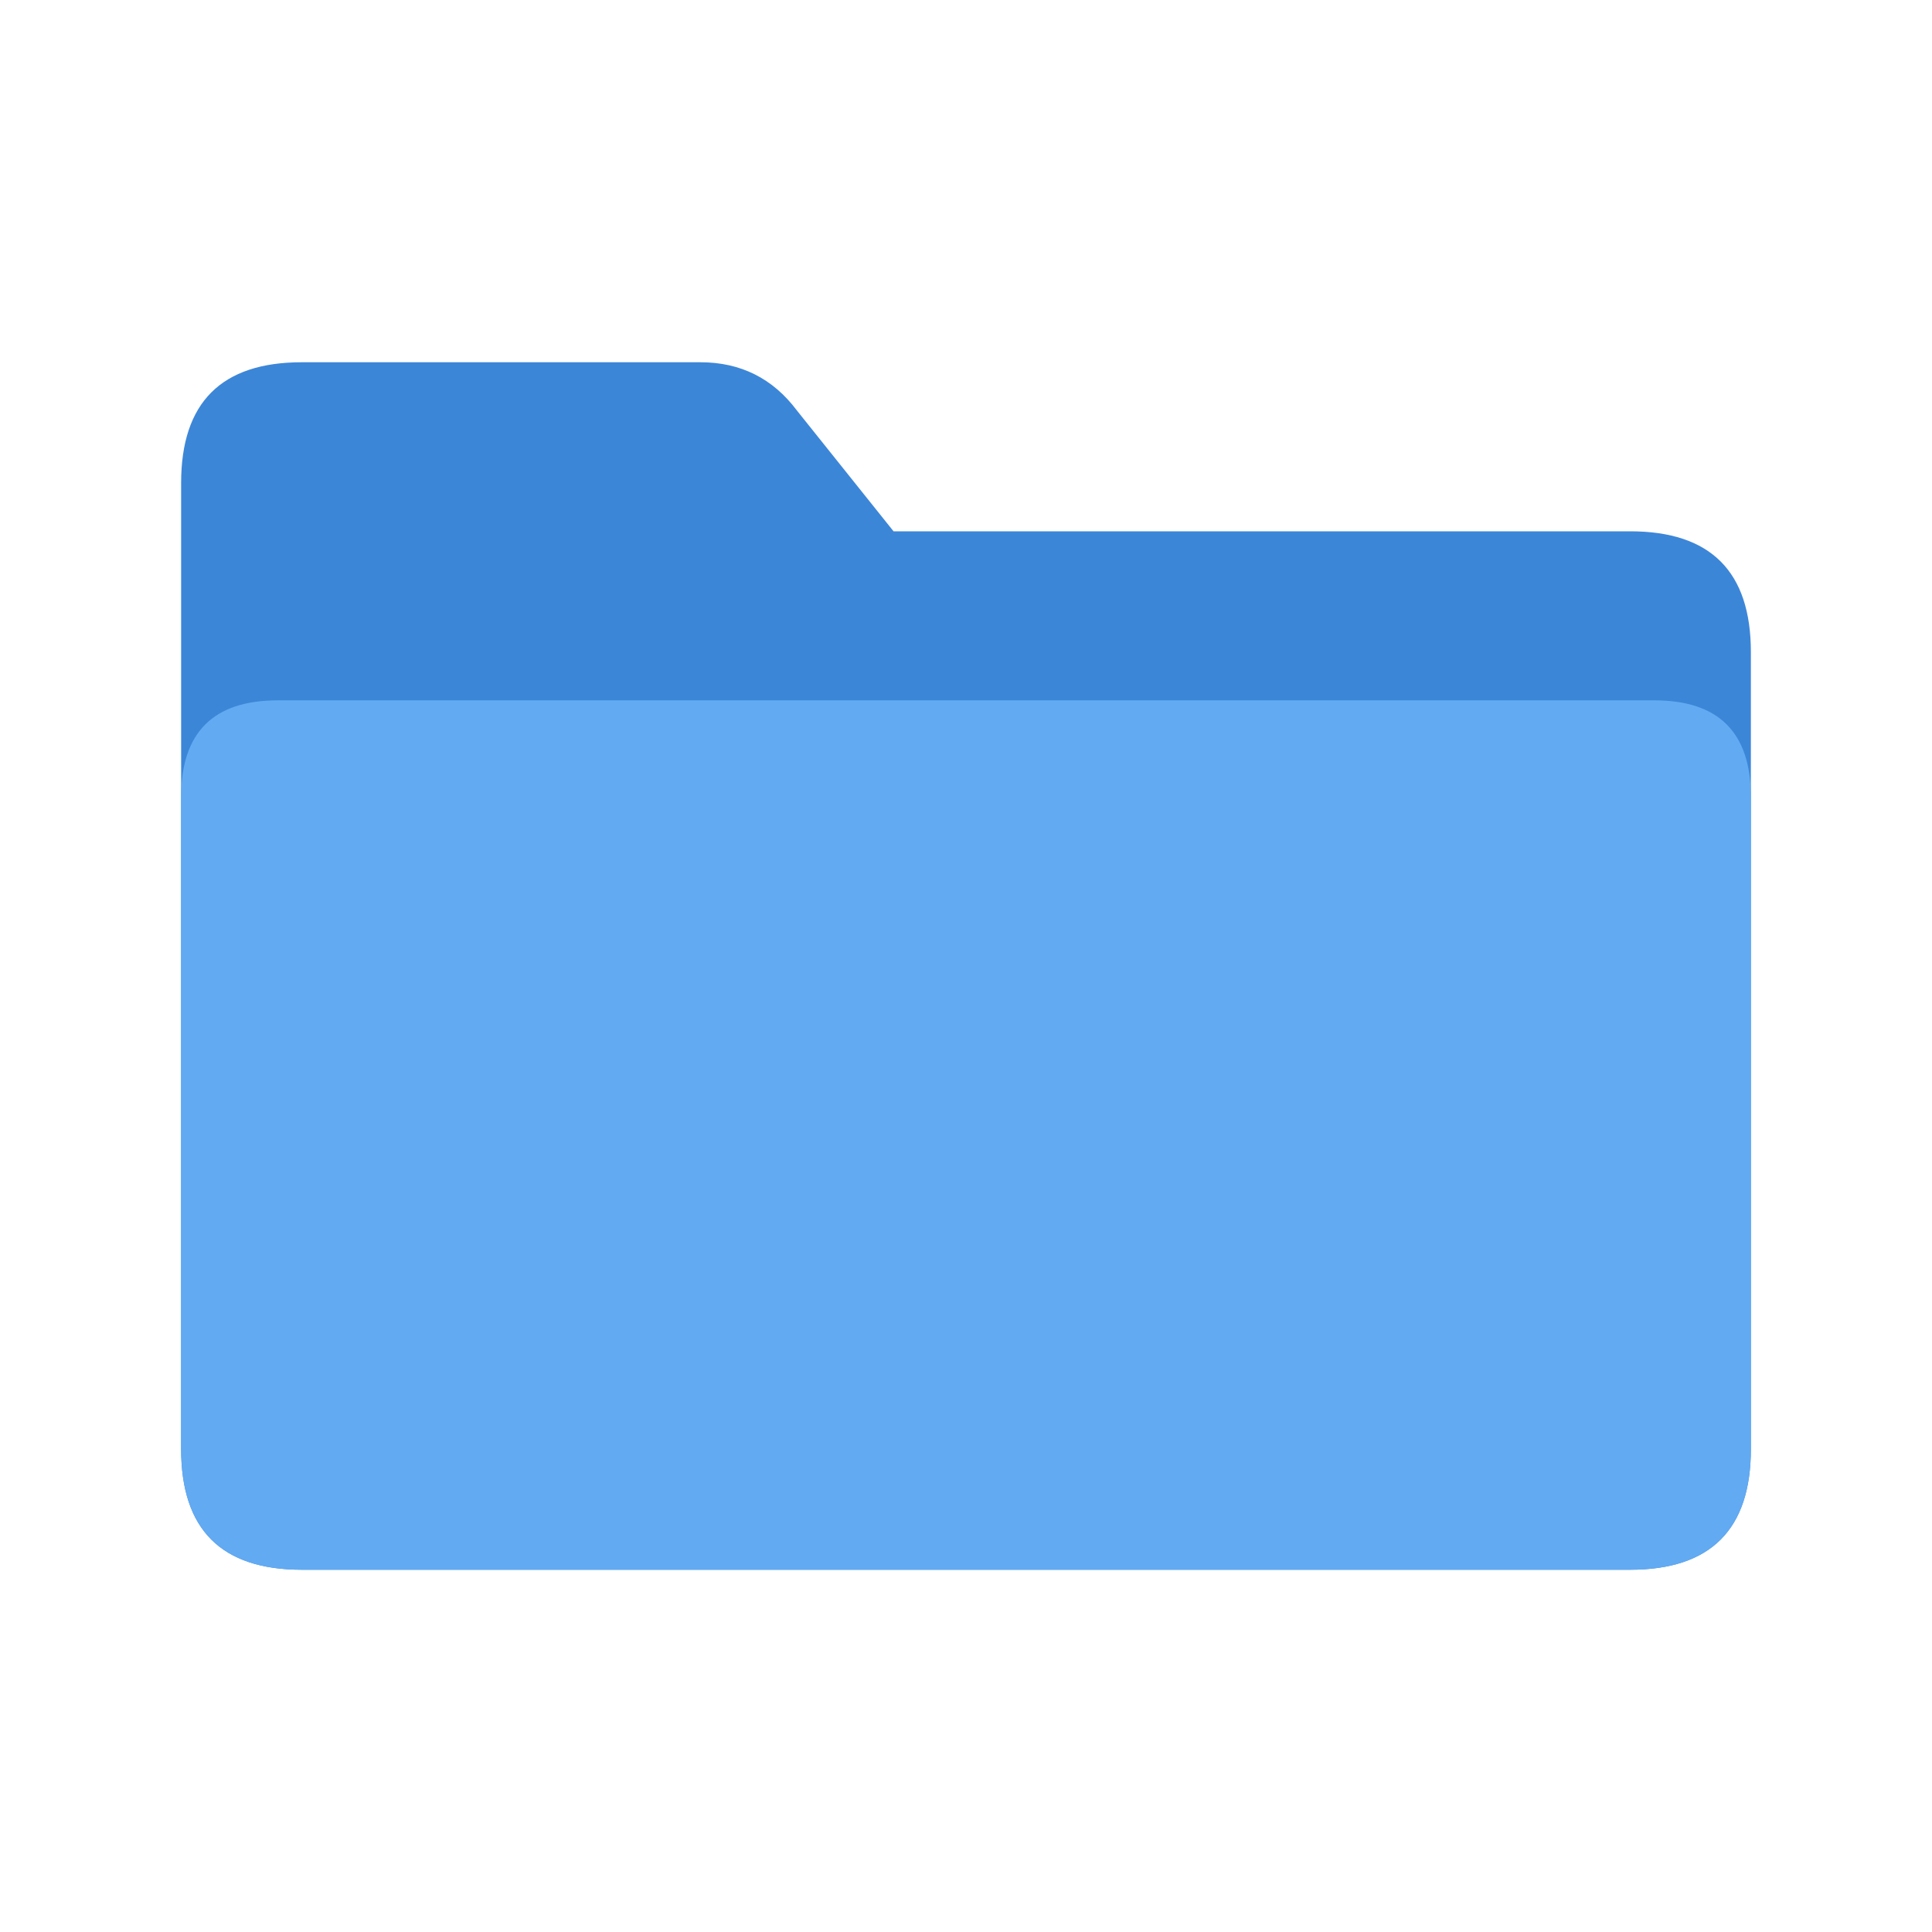
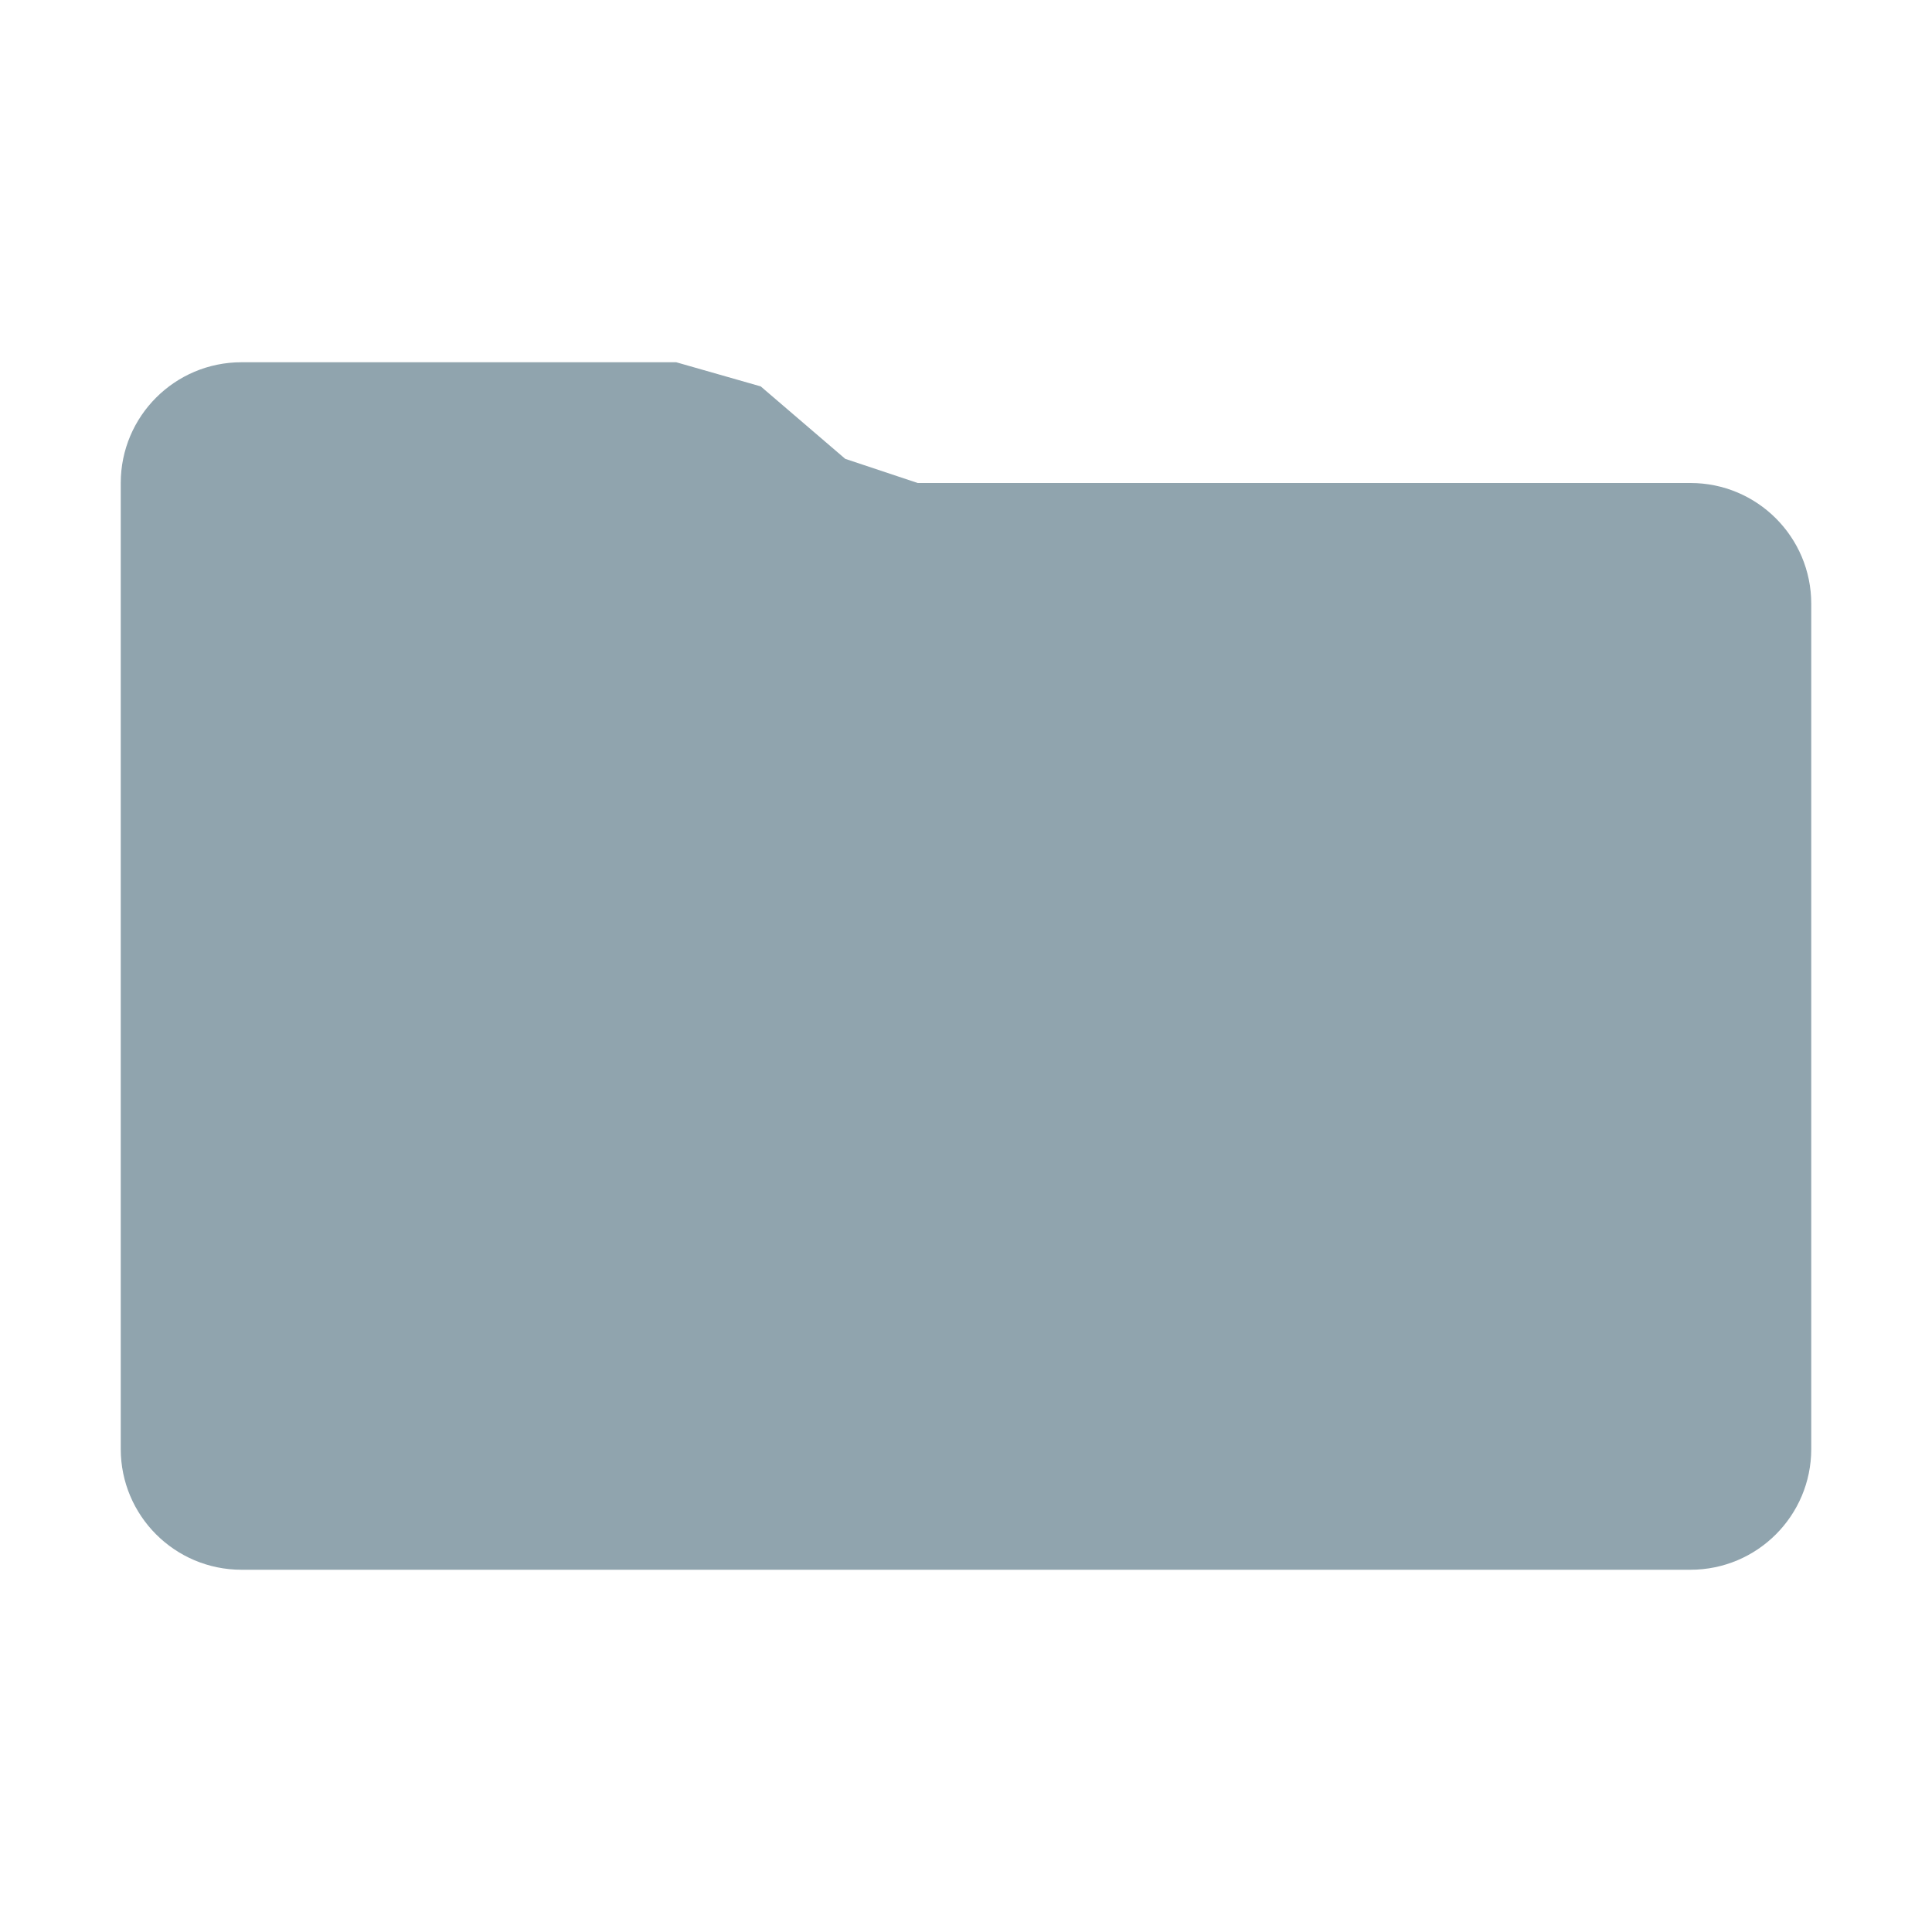
<svg xmlns="http://www.w3.org/2000/svg" width="32" height="32" viewBox="0 0 16 16">
-   <path fill="#3C86D8" d="M1.5 4q0-1 1-1h3.3q.5 0 .8.4l.8 1h6.1q1 0 1 1V12q0 1-1 1h-11q-1 0-1-1Z" />
-   <path fill="#62AAF2" d="M1.5 6.6q0-.8.8-.8h11.4q.8 0 .8.8V12q0 1-1 1h-11q-1 0-1-1Z" />
+   <path fill="#90a4ae" d="m7 3.8-.7-.6-.7-.2H2a1 1 0 0 0-1 1v8a1 1 0 0 0 1 1h12a1 1 0 0 0 1-1V5a1 1 0 0 0-1-1H7.6z" />
</svg>
